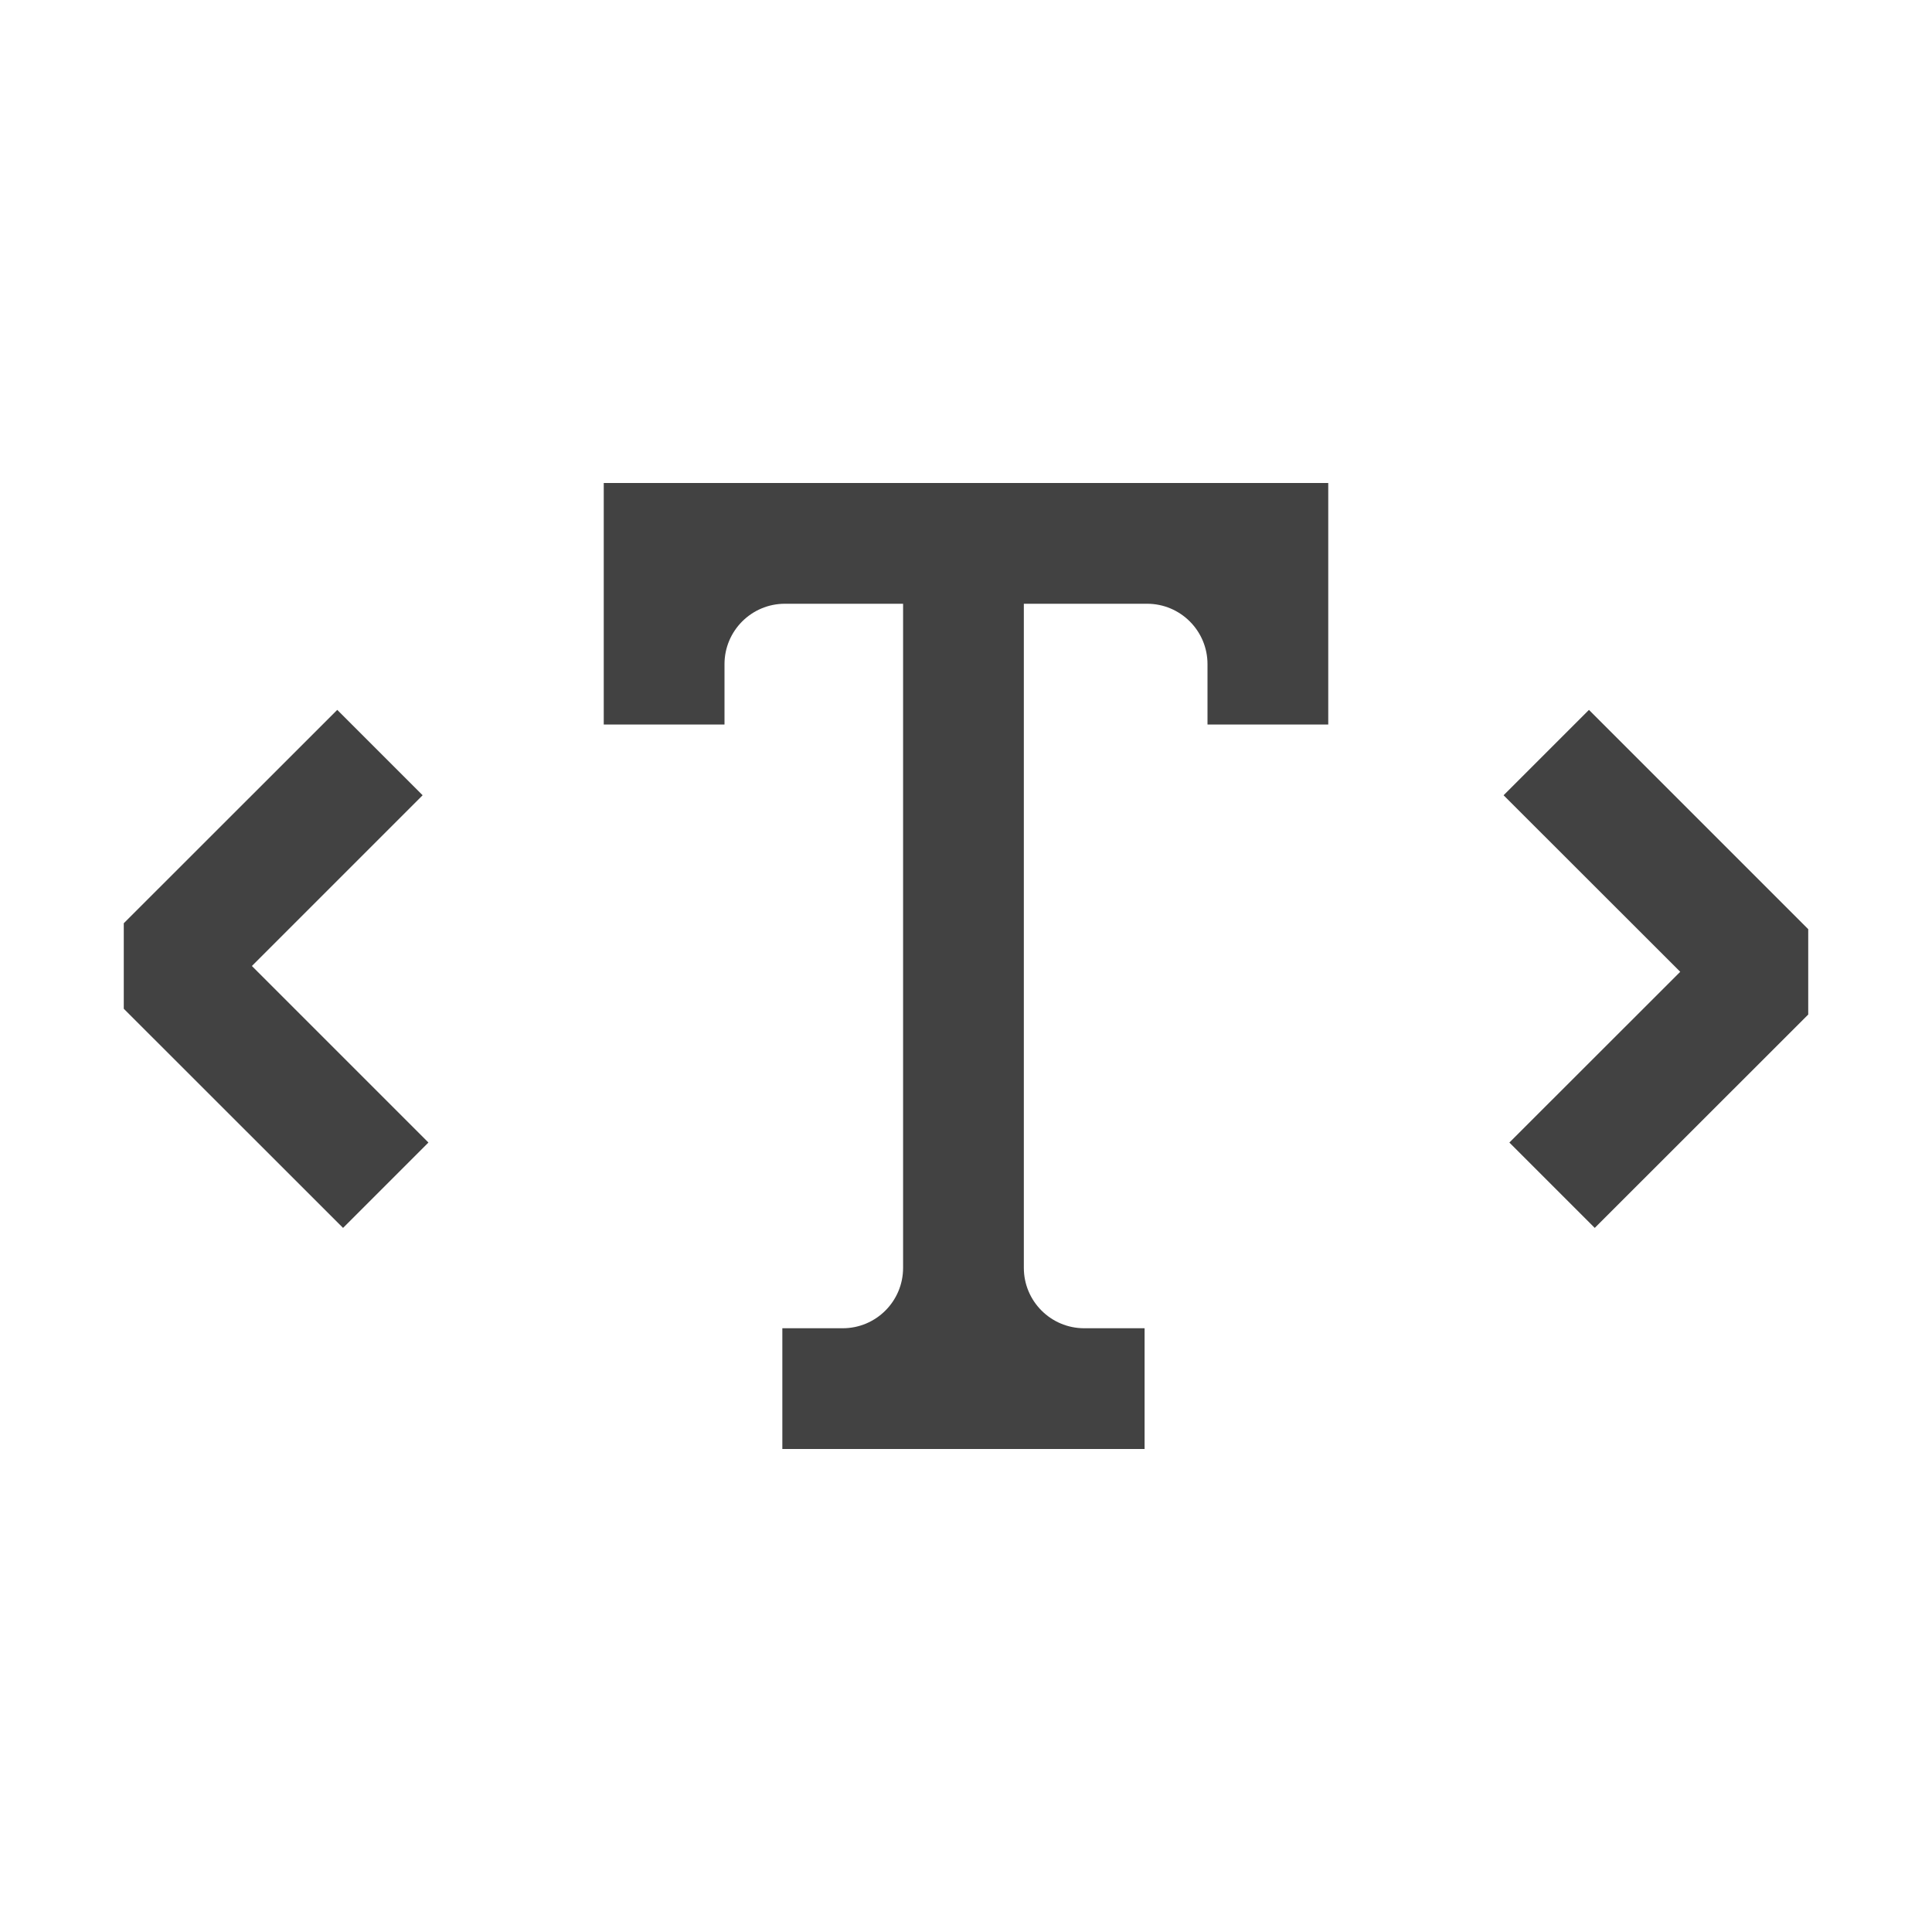
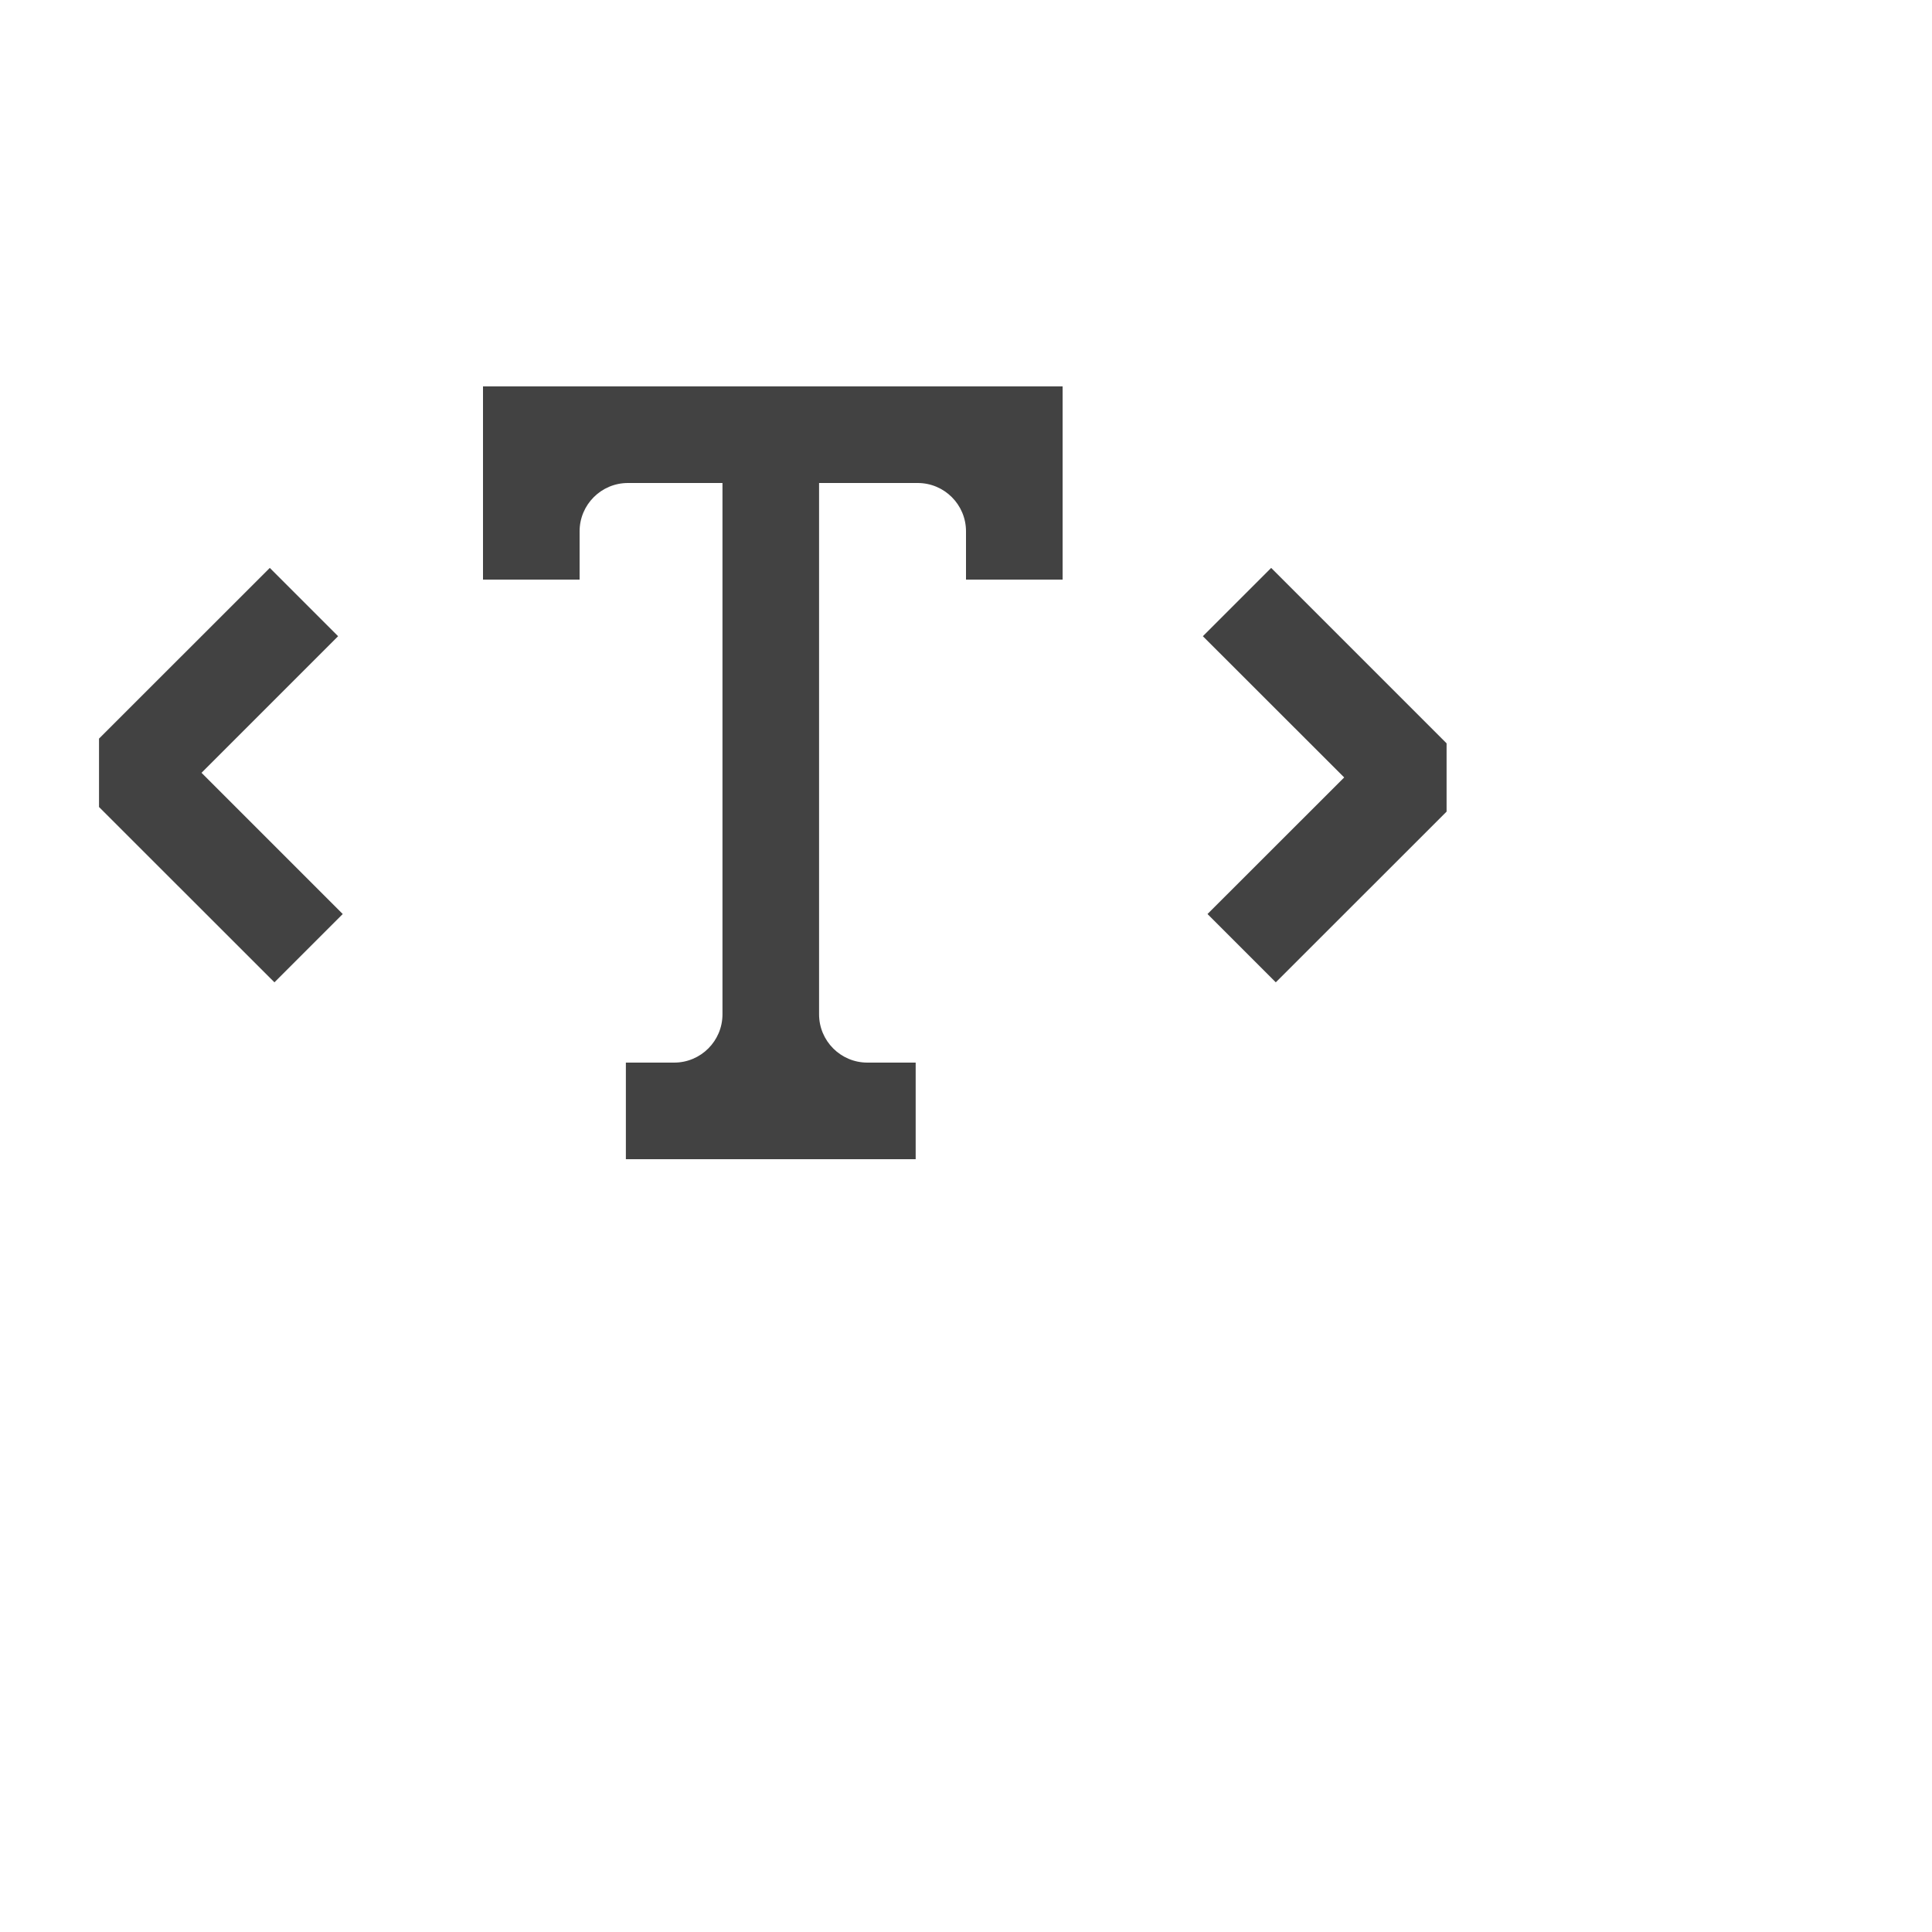
- <svg xmlns="http://www.w3.org/2000/svg" width="16" height="16" viewBox="0 0 16 16" style="background-color:white">
+ <svg xmlns="http://www.w3.org/2000/svg" width="20" height="20" viewBox="0 0 20 20" style="background-color:white">
  <path fill-rule="evenodd" clip-rule="evenodd" d="M11 6H10V5.5C10 5.224 9.776 5 9.5 5H8.479V10.5C8.479 10.776 8.703 11 8.979 11H9.479V12H6.479V11H6.979C7.255 11 7.479 10.776 7.479 10.5V5H6.5C6.224 5 6 5.224 6 5.5V6H5V4H11V6ZM13.915 8.048L12.452 6.586L13.159 5.879L14.975 7.695V8.402L13.207 10.169L12.5 9.462L13.915 8.048ZM3.548 9.462L2.086 8L3.5 6.586L2.793 5.879L1.025 7.646V8.354L2.841 10.169L3.548 9.462Z" fill="#424242" />
</svg>
